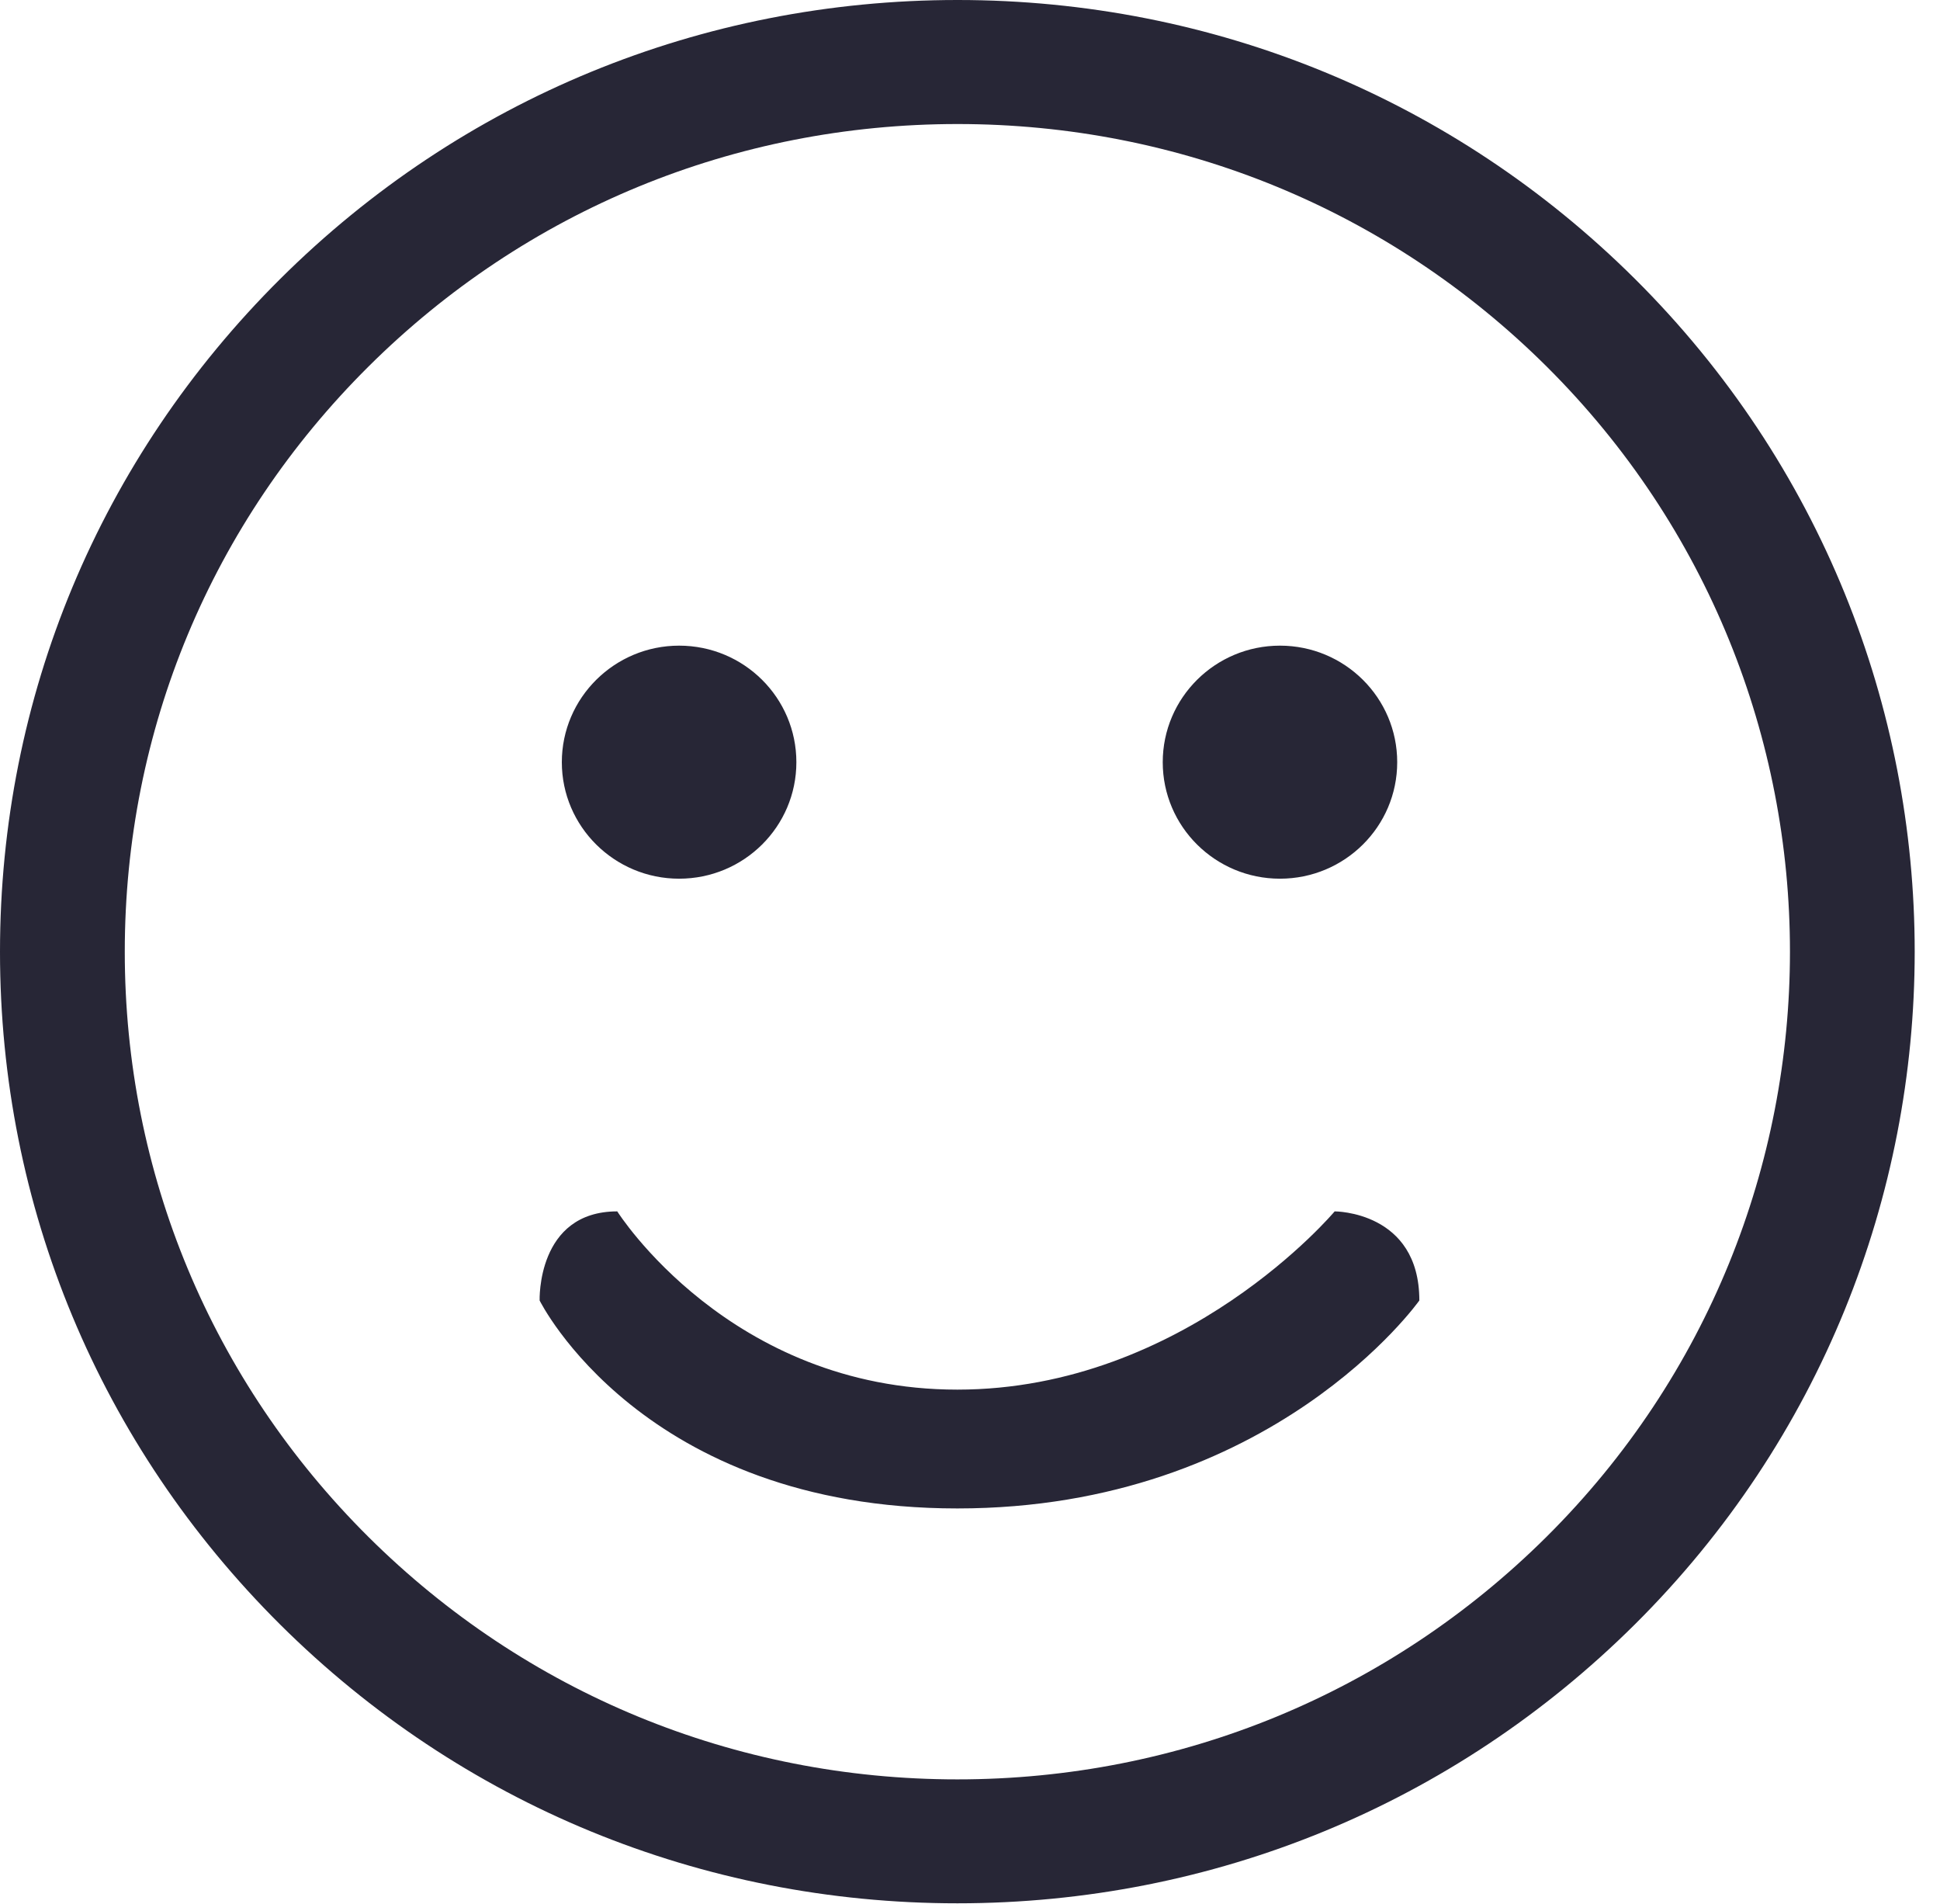
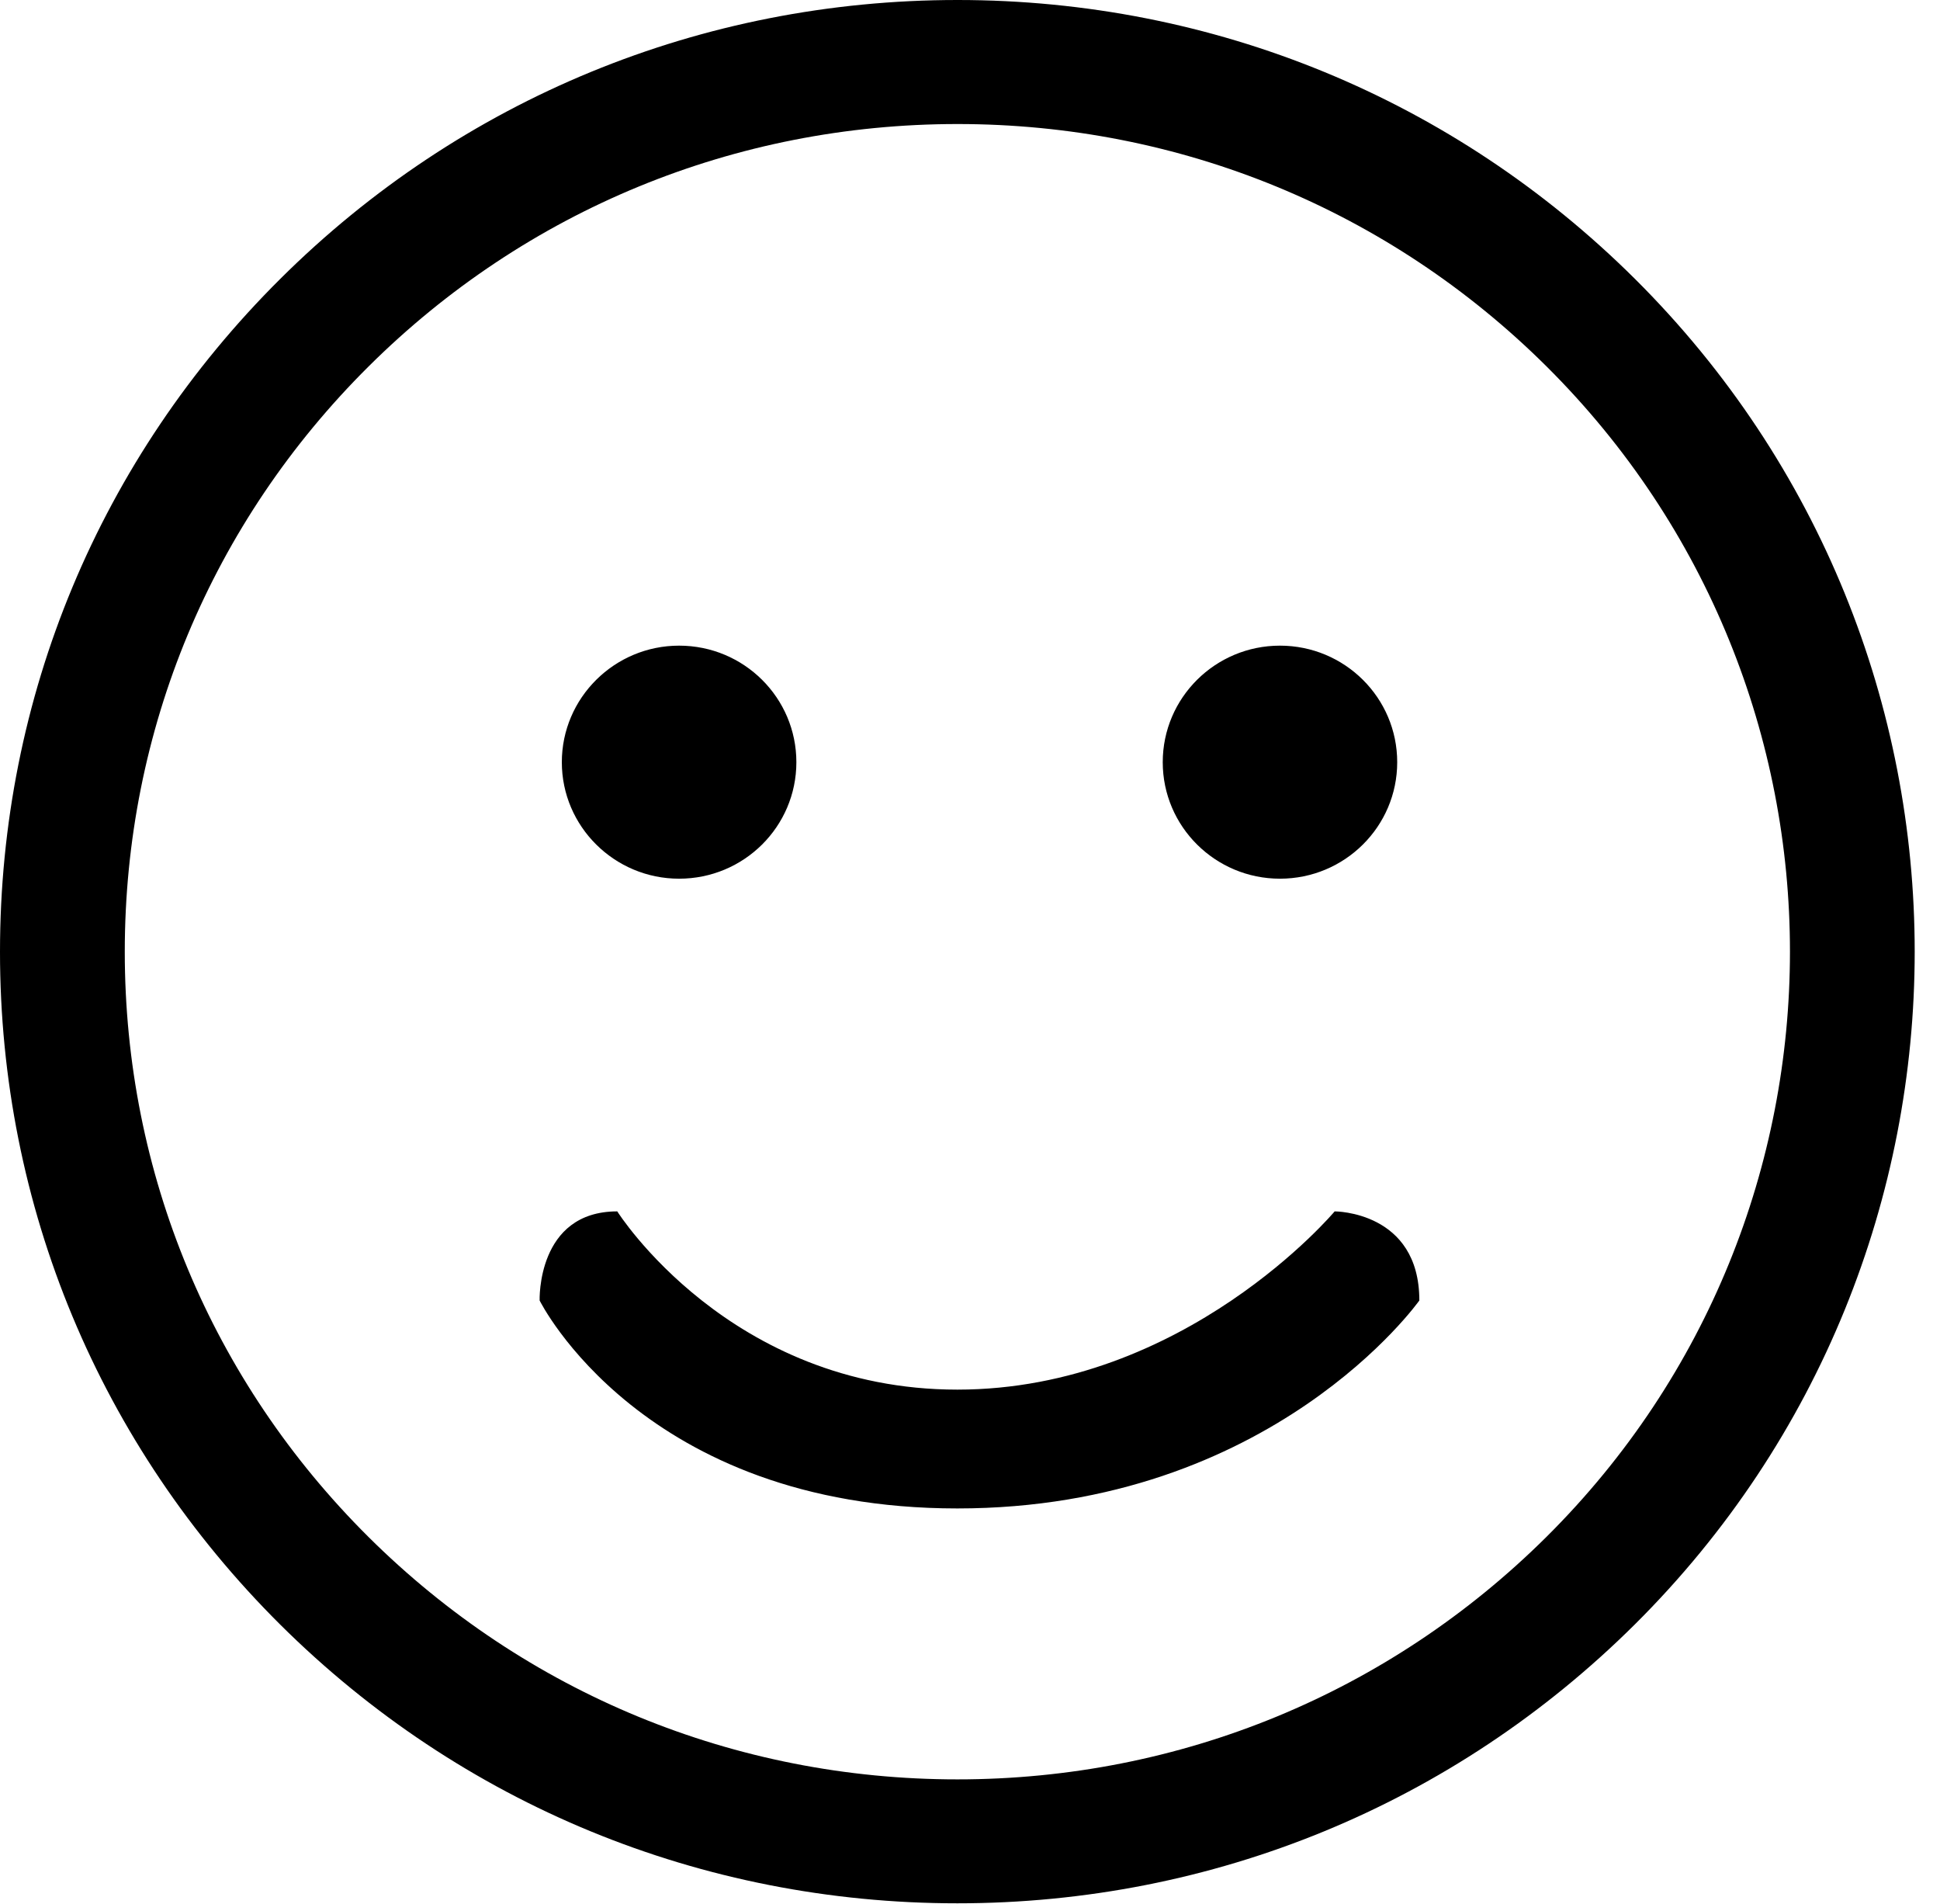
- <svg xmlns="http://www.w3.org/2000/svg" t="1777434397746" class="icon" viewBox="0 0 1044 1024" version="1.1" p-id="17560" width="203.906" height="200">
-   <path d="M515.205 1024C377.572 1024 248.168 970.752 150.869 874.117 53.551 777.368-0.019 648.799 5.0e-06 512 5.0e-06 375.22 53.608 246.632 150.945 149.921 248.244 53.248 377.647 0 515.3 0 652.99 0 782.374 53.248 879.711 149.921 1080.623 349.601 1080.604 674.418 879.711 874.022 782.355 970.714 652.895 1024 515.205 1024 515.205 1024 515.205 1024 515.205 1024 515.205 1024 515.205 1024 515.205 1024 515.205 1024 515.205 1024 515.205 1024ZM515.3 66.731C395.567 66.731 283.06 113.019 198.409 197.101 113.759 281.164 67.148 393.026 67.148 512 67.129 630.993 113.721 742.836 198.334 826.937 282.965 910.981 395.511 957.326 515.205 957.326 634.956 957.326 747.558 910.943 832.228 826.842 1006.933 653.255 1006.933 370.745 832.228 197.101 747.577 113.019 635.032 66.731 515.3 66.731 515.3 66.731 515.3 66.731 515.3 66.731 515.3 66.731 515.3 66.731 515.3 66.731 515.3 66.731 515.3 66.731 515.3 66.731ZM332.174 651.738C332.174 651.738 392.552 747.634 515.186 747.634 637.819 747.634 718.241 651.738 718.241 651.738 718.241 651.738 763.828 651.586 763.809 699.676 763.809 699.676 684.772 811.558 515.186 811.558 345.6 811.558 290.399 699.676 290.399 699.676 290.399 699.676 288.73 651.738 332.174 651.738 332.174 651.738 332.174 651.738 332.174 651.738 332.174 651.738 332.174 651.738 332.174 651.738ZM365.454 347.364C330.714 347.364 302.345 375.448 302.345 410.074 302.345 444.663 330.695 472.747 365.454 472.747 400.365 472.747 428.563 444.663 428.563 410.074 428.563 375.448 400.365 347.364 365.454 347.364 365.454 347.364 365.454 347.364 365.454 347.364 365.454 347.364 365.454 347.364 365.454 347.364 365.454 347.364 365.454 347.364 365.454 347.364ZM688.792 347.364C653.995 347.364 625.721 375.448 625.721 410.074 625.721 444.663 653.995 472.747 688.792 472.747 723.665 472.747 751.9 444.663 751.9 410.074 751.9 375.448 723.665 347.364 688.792 347.364 688.792 347.364 688.792 347.364 688.792 347.364 688.792 347.364 688.792 347.364 688.792 347.364 688.792 347.364 688.792 347.364 688.792 347.364Z" fill="#272636" p-id="17561" />
+ <svg xmlns="http://www.w3.org/2000/svg" fill="currentColor" t="1777434397746" class="icon" viewBox="0 0 1044 1024" version="1.1" p-id="17560" width="203.906" height="200">
+   <path d="M515.205 1024C377.572 1024 248.168 970.752 150.869 874.117 53.551 777.368-0.019 648.799 5.0e-06 512 5.0e-06 375.22 53.608 246.632 150.945 149.921 248.244 53.248 377.647 0 515.3 0 652.99 0 782.374 53.248 879.711 149.921 1080.623 349.601 1080.604 674.418 879.711 874.022 782.355 970.714 652.895 1024 515.205 1024 515.205 1024 515.205 1024 515.205 1024 515.205 1024 515.205 1024 515.205 1024 515.205 1024 515.205 1024 515.205 1024ZM515.3 66.731C395.567 66.731 283.06 113.019 198.409 197.101 113.759 281.164 67.148 393.026 67.148 512 67.129 630.993 113.721 742.836 198.334 826.937 282.965 910.981 395.511 957.326 515.205 957.326 634.956 957.326 747.558 910.943 832.228 826.842 1006.933 653.255 1006.933 370.745 832.228 197.101 747.577 113.019 635.032 66.731 515.3 66.731 515.3 66.731 515.3 66.731 515.3 66.731 515.3 66.731 515.3 66.731 515.3 66.731 515.3 66.731 515.3 66.731 515.3 66.731ZM332.174 651.738C332.174 651.738 392.552 747.634 515.186 747.634 637.819 747.634 718.241 651.738 718.241 651.738 718.241 651.738 763.828 651.586 763.809 699.676 763.809 699.676 684.772 811.558 515.186 811.558 345.6 811.558 290.399 699.676 290.399 699.676 290.399 699.676 288.73 651.738 332.174 651.738 332.174 651.738 332.174 651.738 332.174 651.738 332.174 651.738 332.174 651.738 332.174 651.738ZM365.454 347.364C330.714 347.364 302.345 375.448 302.345 410.074 302.345 444.663 330.695 472.747 365.454 472.747 400.365 472.747 428.563 444.663 428.563 410.074 428.563 375.448 400.365 347.364 365.454 347.364 365.454 347.364 365.454 347.364 365.454 347.364 365.454 347.364 365.454 347.364 365.454 347.364 365.454 347.364 365.454 347.364 365.454 347.364ZM688.792 347.364C653.995 347.364 625.721 375.448 625.721 410.074 625.721 444.663 653.995 472.747 688.792 472.747 723.665 472.747 751.9 444.663 751.9 410.074 751.9 375.448 723.665 347.364 688.792 347.364 688.792 347.364 688.792 347.364 688.792 347.364 688.792 347.364 688.792 347.364 688.792 347.364 688.792 347.364 688.792 347.364 688.792 347.364Z" fill="currentColor" p-id="17561" />
</svg>
